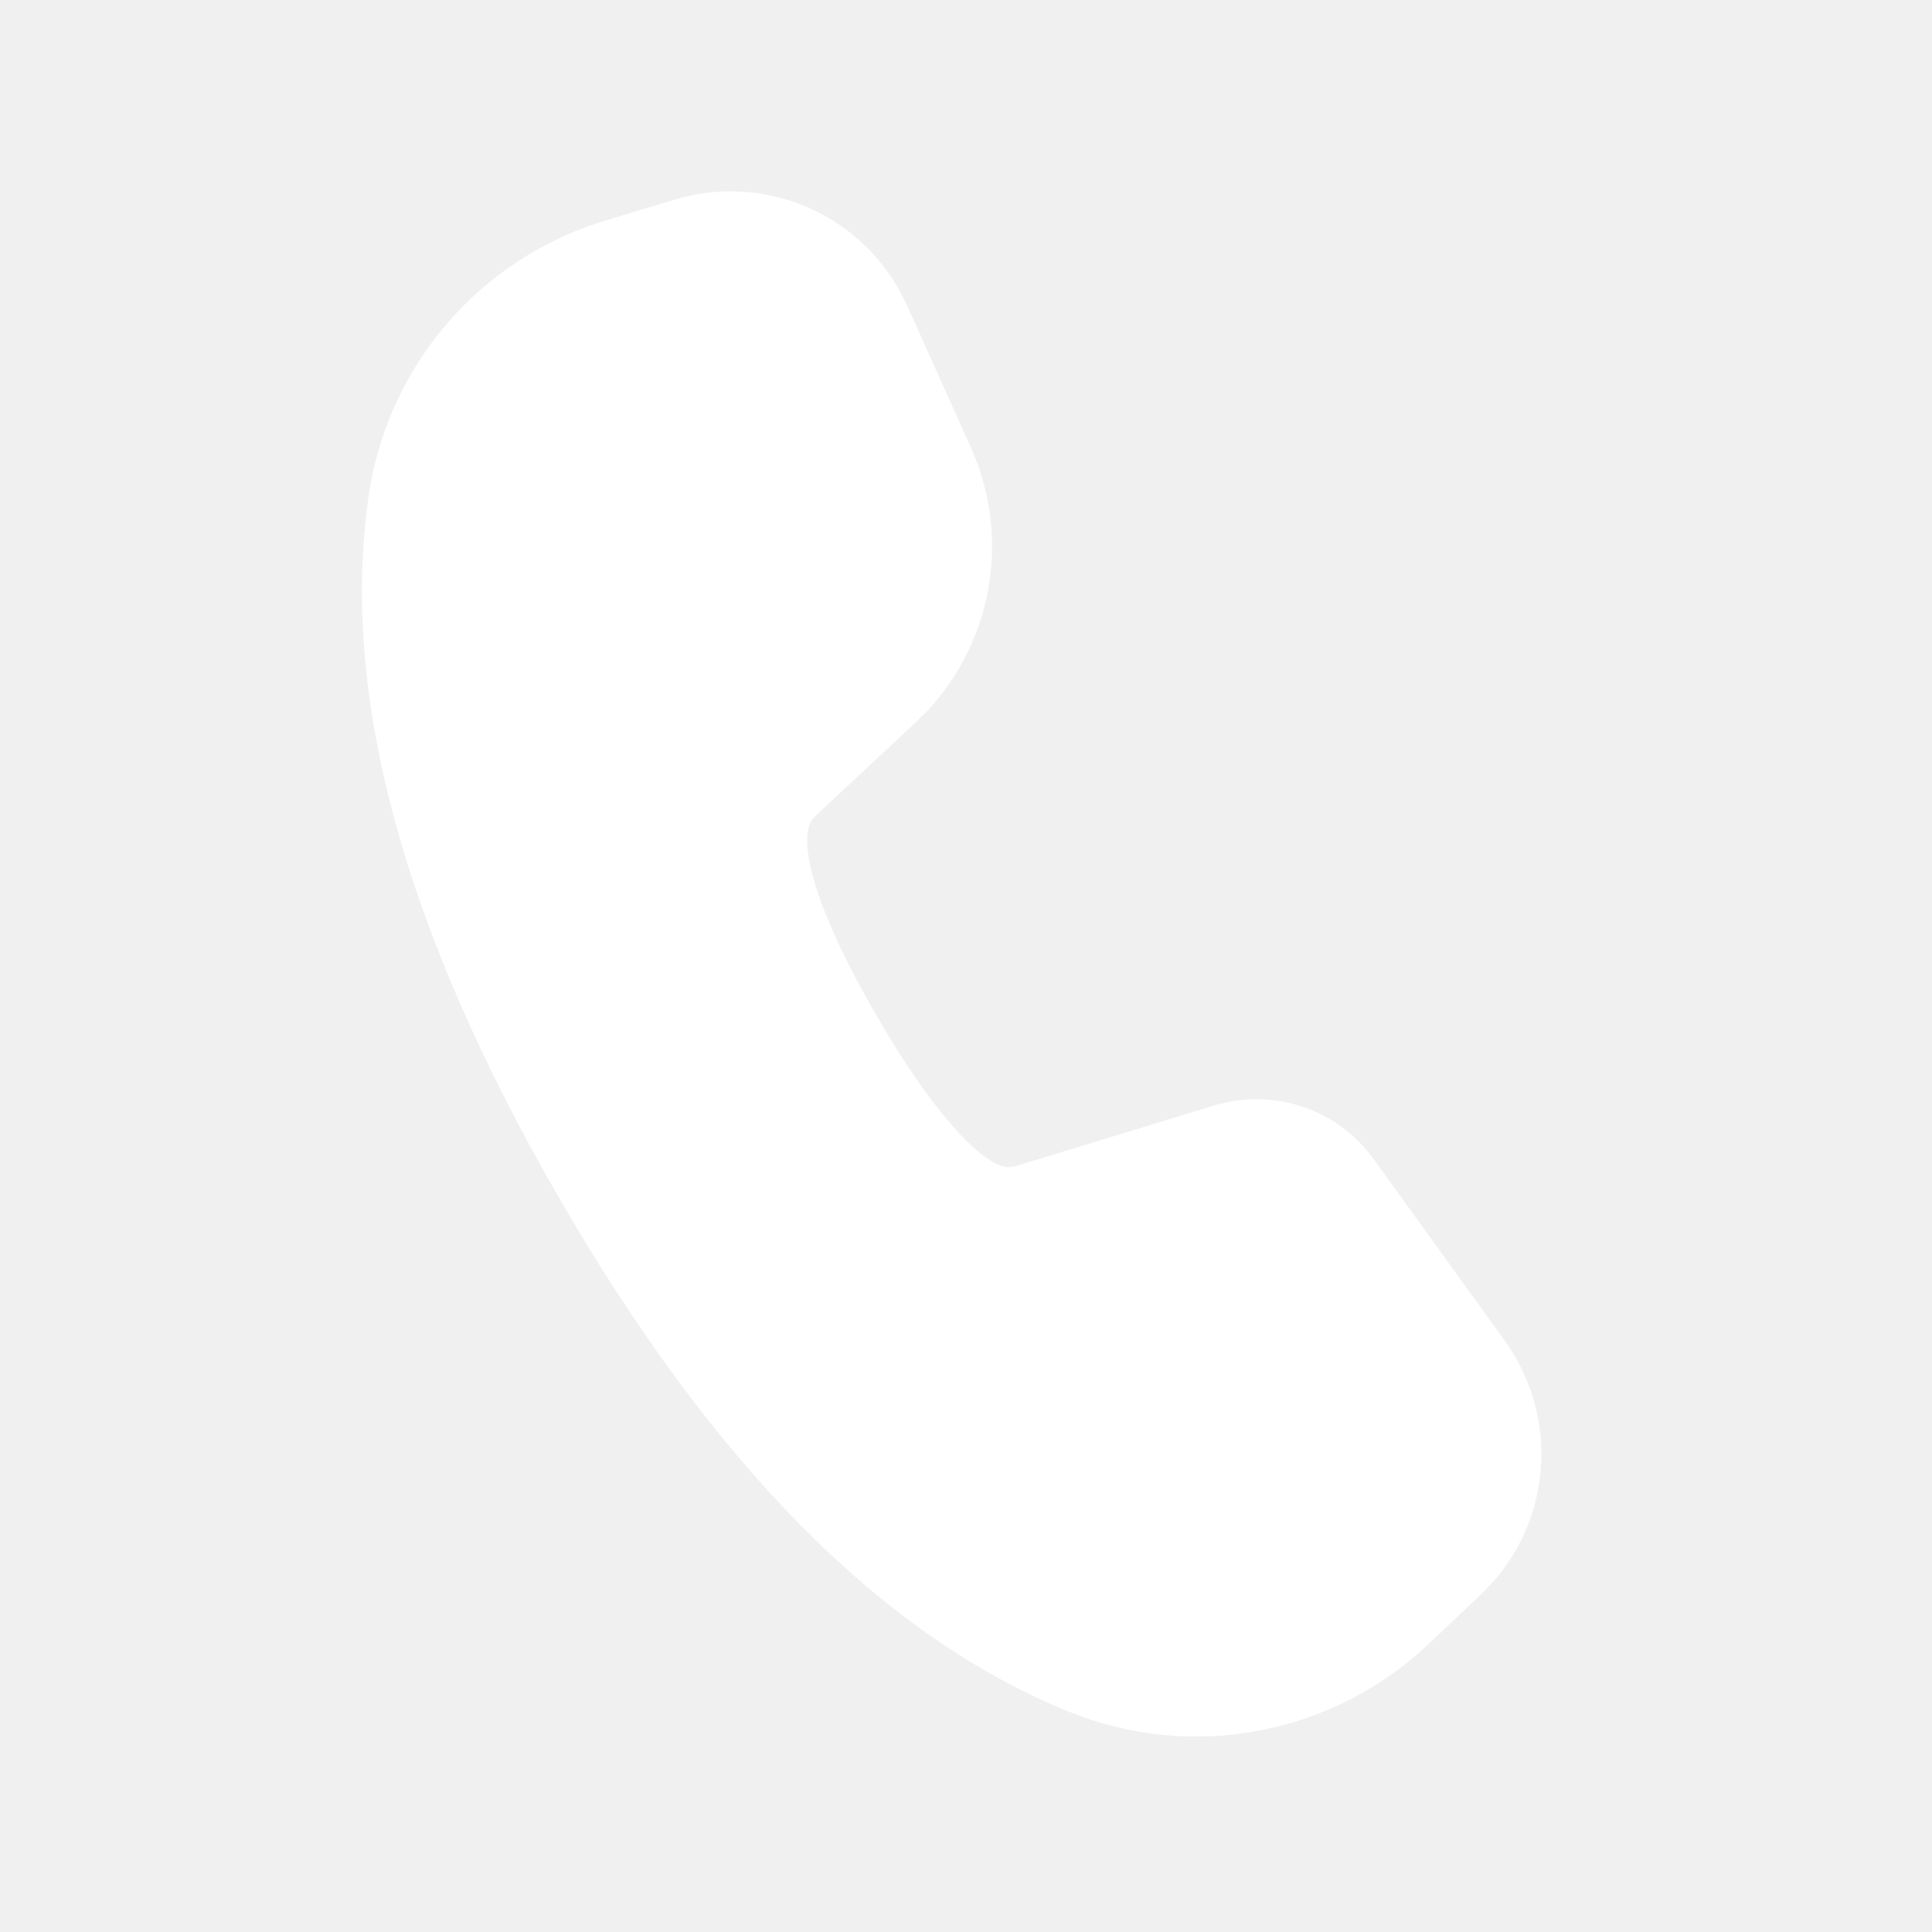
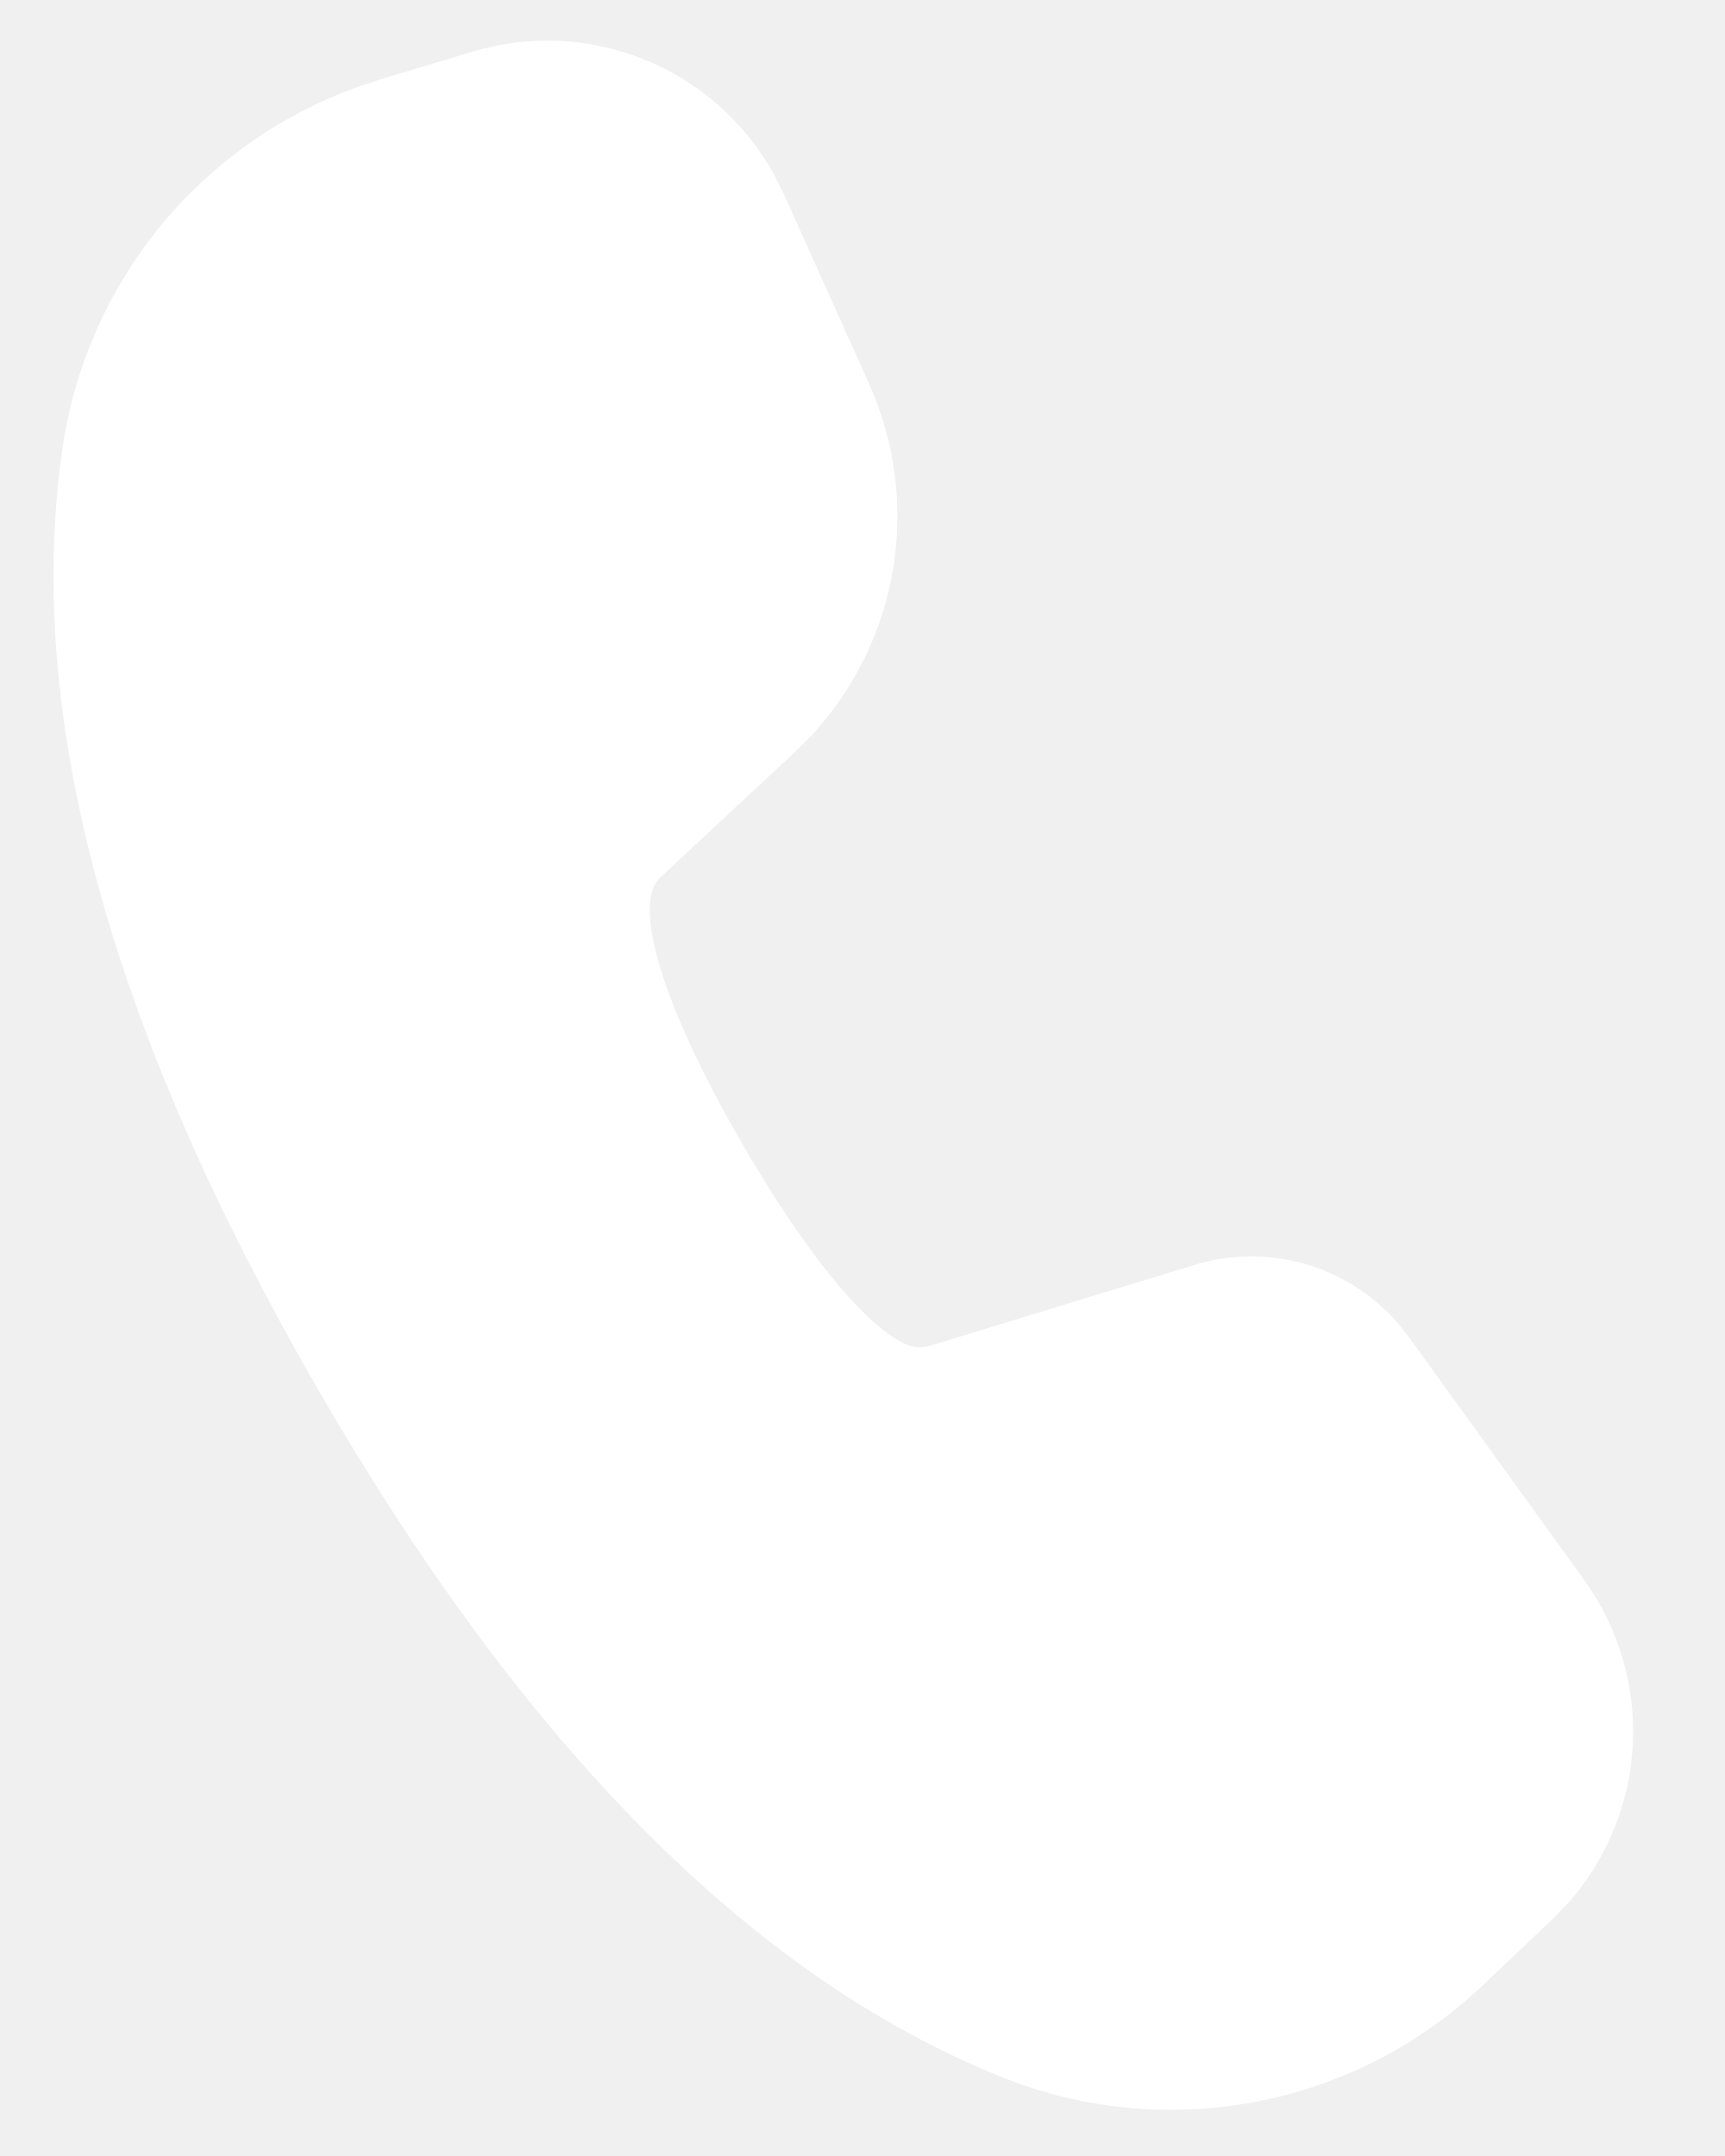
- <svg xmlns="http://www.w3.org/2000/svg" width="24" height="24" viewBox="0 0 24 24" fill="none">
-   <path d="M8.384 2.479C8.909 2.321 9.473 2.347 9.981 2.554C10.489 2.76 10.911 3.135 11.177 3.614L11.267 3.793L12.06 5.558C12.301 6.094 12.379 6.689 12.285 7.269C12.191 7.849 11.928 8.388 11.53 8.82L11.371 8.978L10.118 10.146C9.893 10.36 10.062 11.186 10.879 12.6C11.612 13.872 12.211 14.466 12.504 14.498H12.556L12.619 14.486L15.079 13.734C15.41 13.633 15.763 13.629 16.096 13.722C16.428 13.816 16.727 14.004 16.956 14.263L17.066 14.401L18.694 16.657C19.013 17.099 19.172 17.637 19.145 18.181C19.118 18.726 18.906 19.245 18.545 19.654L18.398 19.805L17.747 20.422C17.163 20.975 16.432 21.348 15.642 21.498C14.852 21.648 14.035 21.568 13.289 21.267C10.967 20.331 8.857 18.193 6.941 14.874C5.021 11.546 4.223 8.646 4.579 6.162C4.687 5.411 4.997 4.703 5.474 4.114C5.952 3.525 6.581 3.076 7.294 2.815L7.525 2.738L8.384 2.479Z" fill="white" />
+ <svg xmlns="http://www.w3.org/2000/svg" width="16" height="20" viewBox="0 0 16 20" fill="none">
+   <path d="M4.384 0.479C4.909 0.321 5.473 0.347 5.981 0.554C6.489 0.76 6.911 1.135 7.177 1.614L7.267 1.793L8.06 3.558C8.301 4.094 8.379 4.689 8.285 5.269C8.191 5.849 7.928 6.388 7.53 6.82L7.371 6.978L6.118 8.146C5.893 8.36 6.062 9.186 6.879 10.6C7.612 11.872 8.211 12.466 8.504 12.498H8.556L8.619 12.486L11.079 11.734C11.41 11.633 11.763 11.629 12.095 11.722C12.428 11.816 12.727 12.004 12.956 12.263L13.066 12.401L14.694 14.657C15.013 15.099 15.172 15.637 15.145 16.181C15.118 16.726 14.906 17.245 14.545 17.654L14.398 17.805L13.747 18.422C13.163 18.975 12.432 19.348 11.642 19.498C10.852 19.648 10.035 19.568 9.289 19.267C6.967 18.331 4.857 16.193 2.941 12.874C1.021 9.546 0.223 6.646 0.579 4.162C0.687 3.411 0.997 2.703 1.474 2.114C1.952 1.525 2.581 1.076 3.294 0.815L3.525 0.738L4.384 0.479Z" fill="white" />
</svg>
